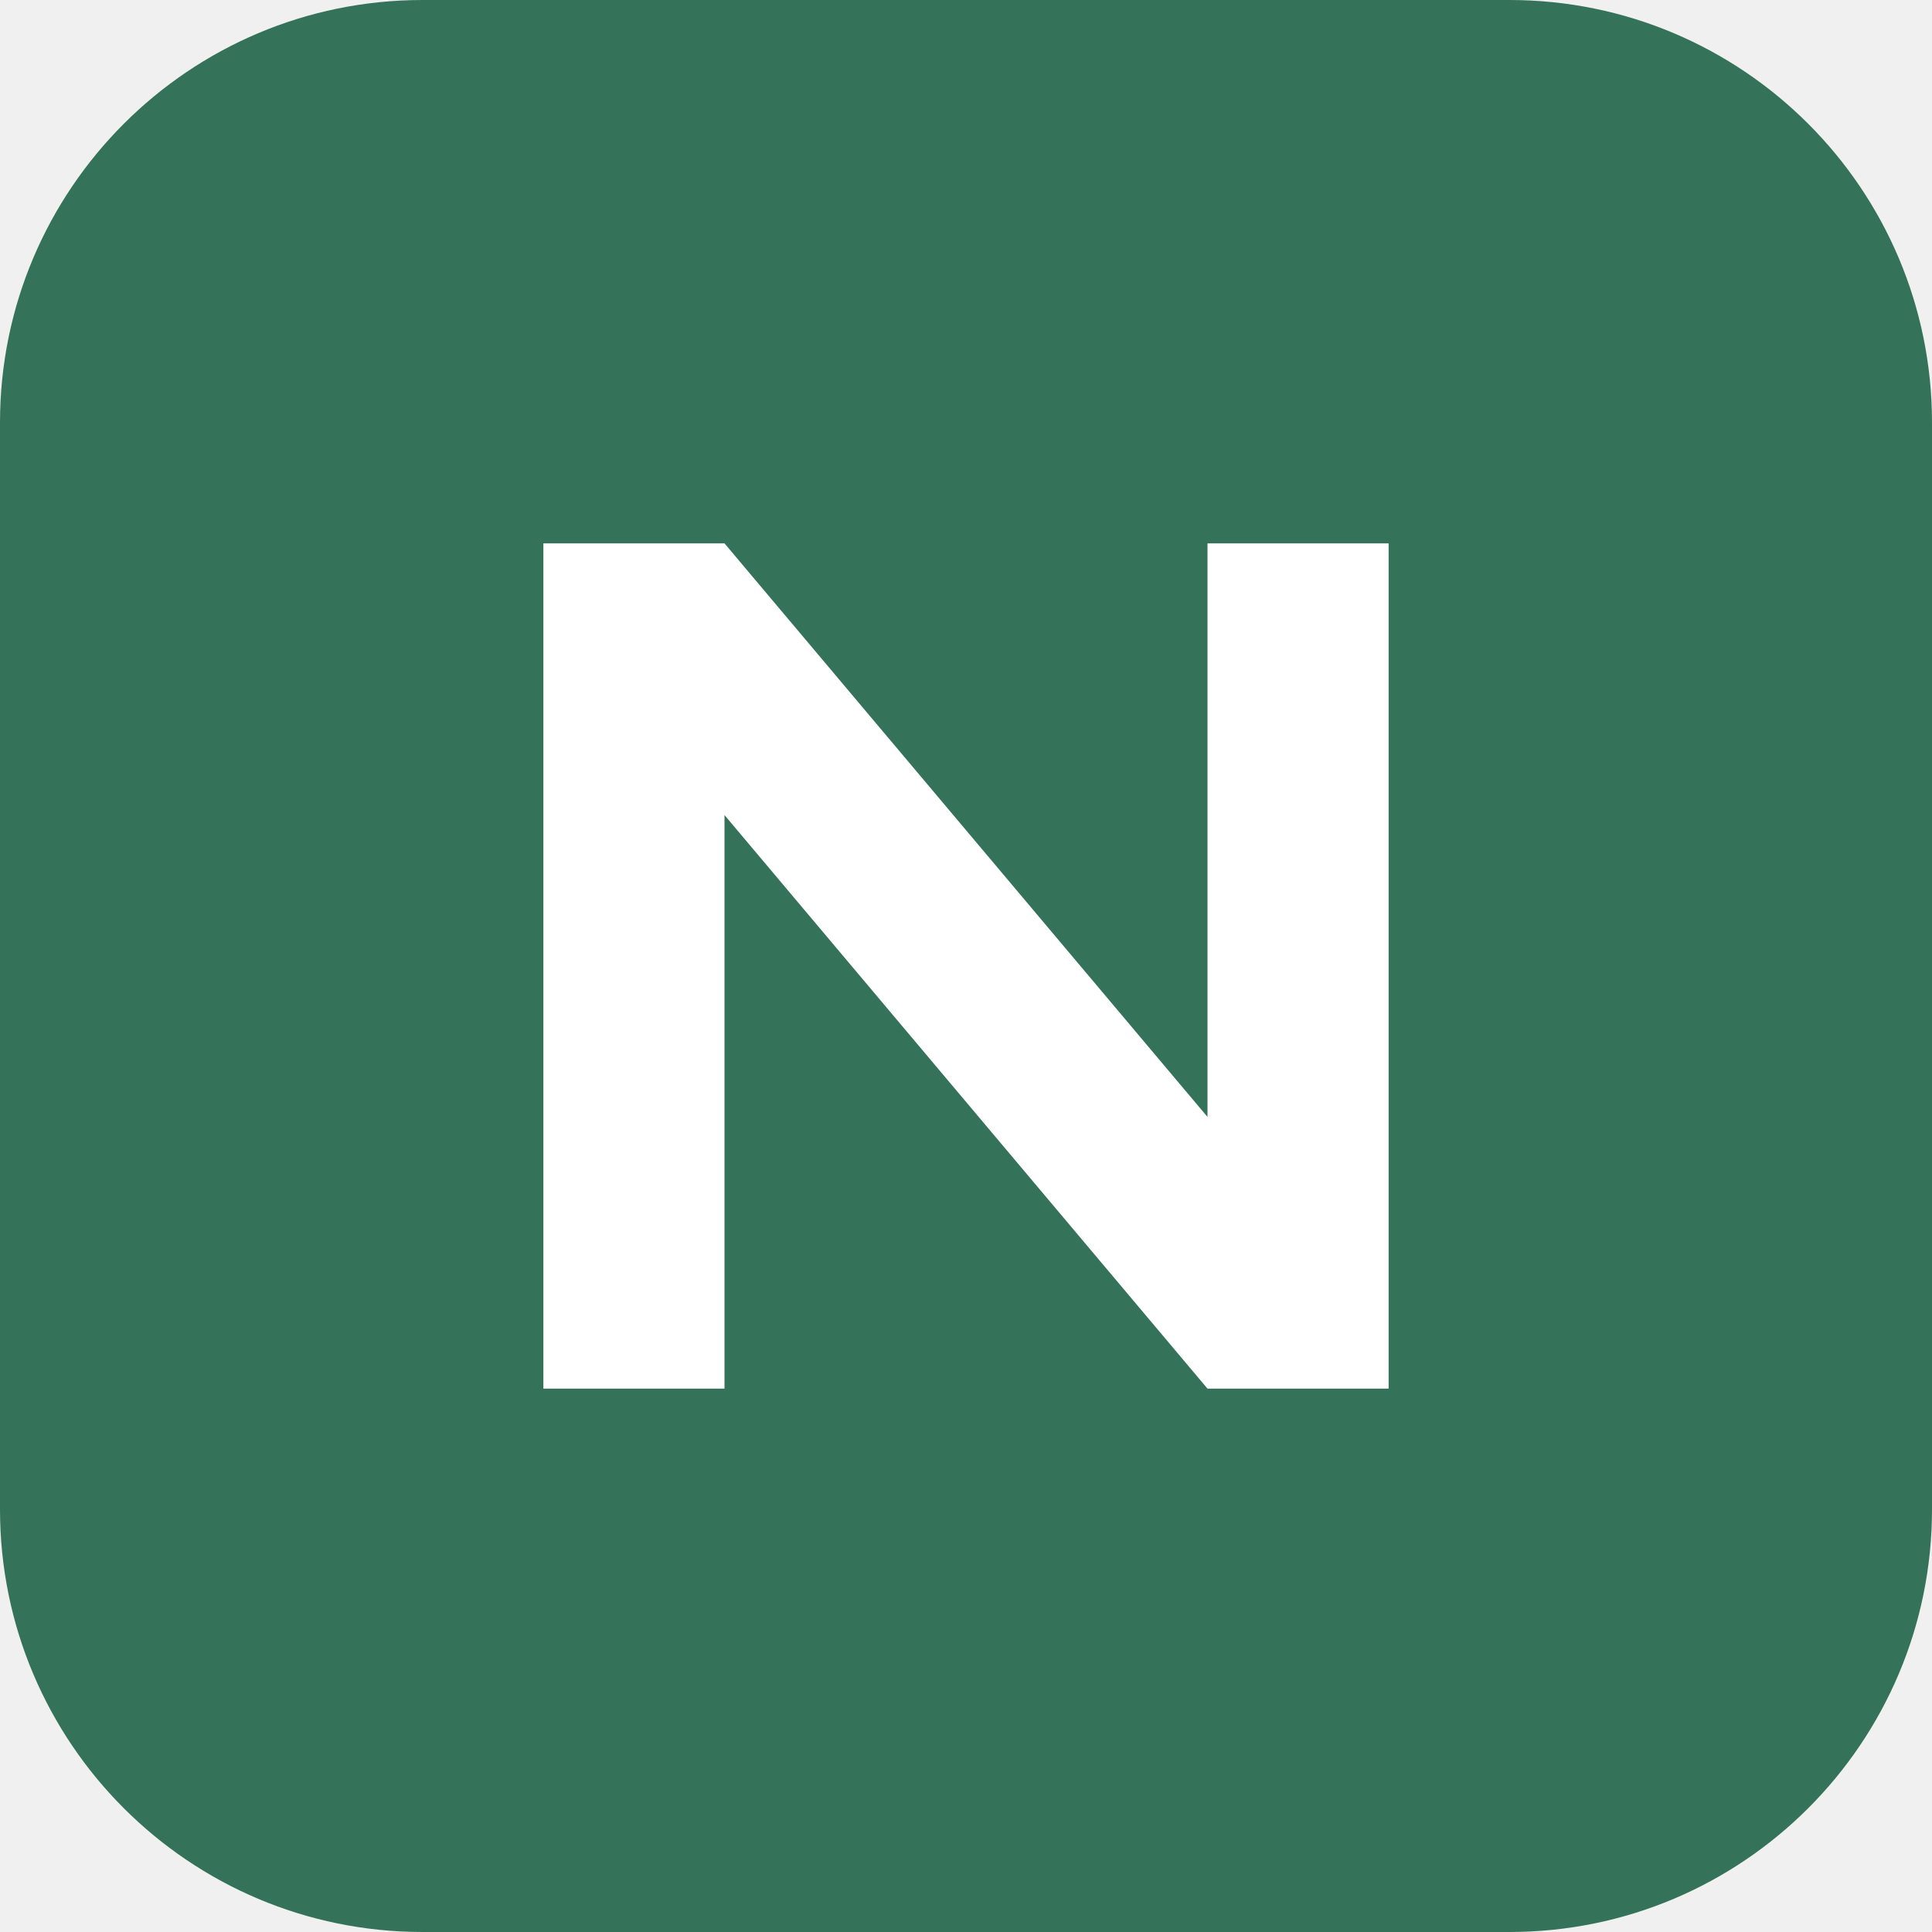
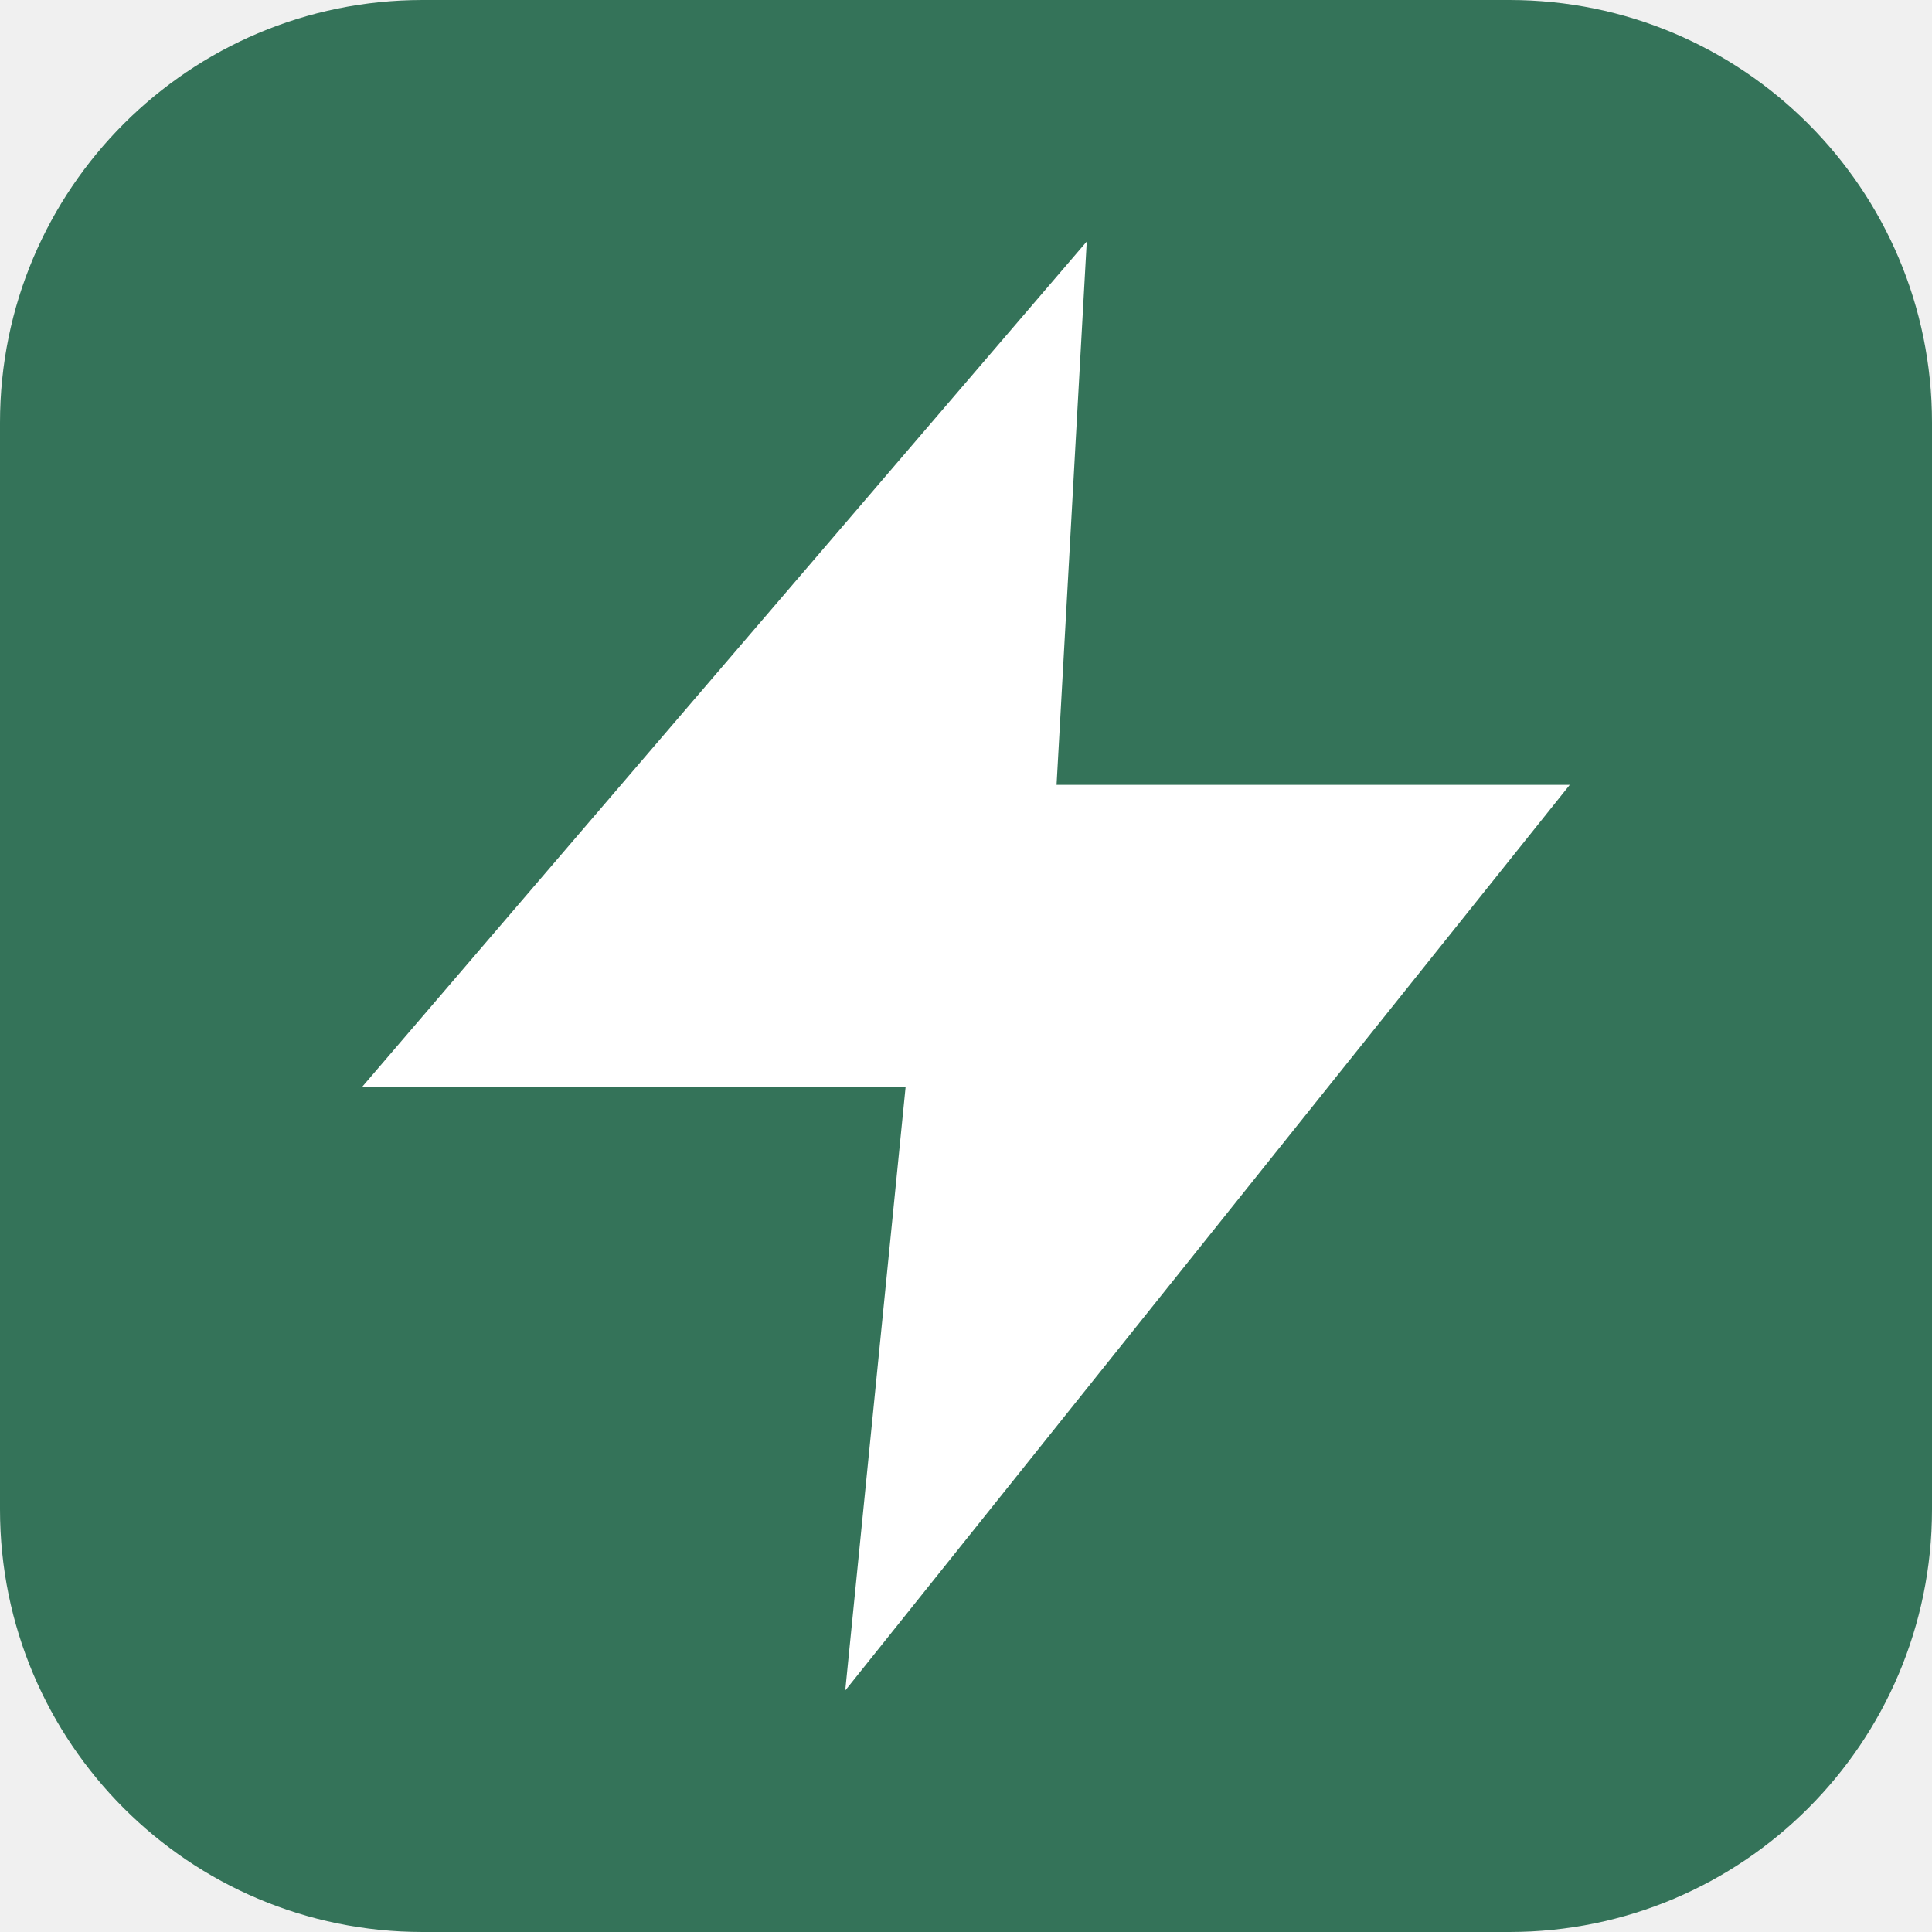
<svg xmlns="http://www.w3.org/2000/svg" viewBox="0 0 64 64" width="64" height="64">
  <rect width="64" height="64" rx="14" fill="#347359" />
-   <path d="M18 46V18h6l16 19V18h6v28h-6L24 27v19z" fill="#fff" />
+   <path d="M36 8 12 36h18l-2 20 24-30H35z" fill="#fff" />
</svg>
